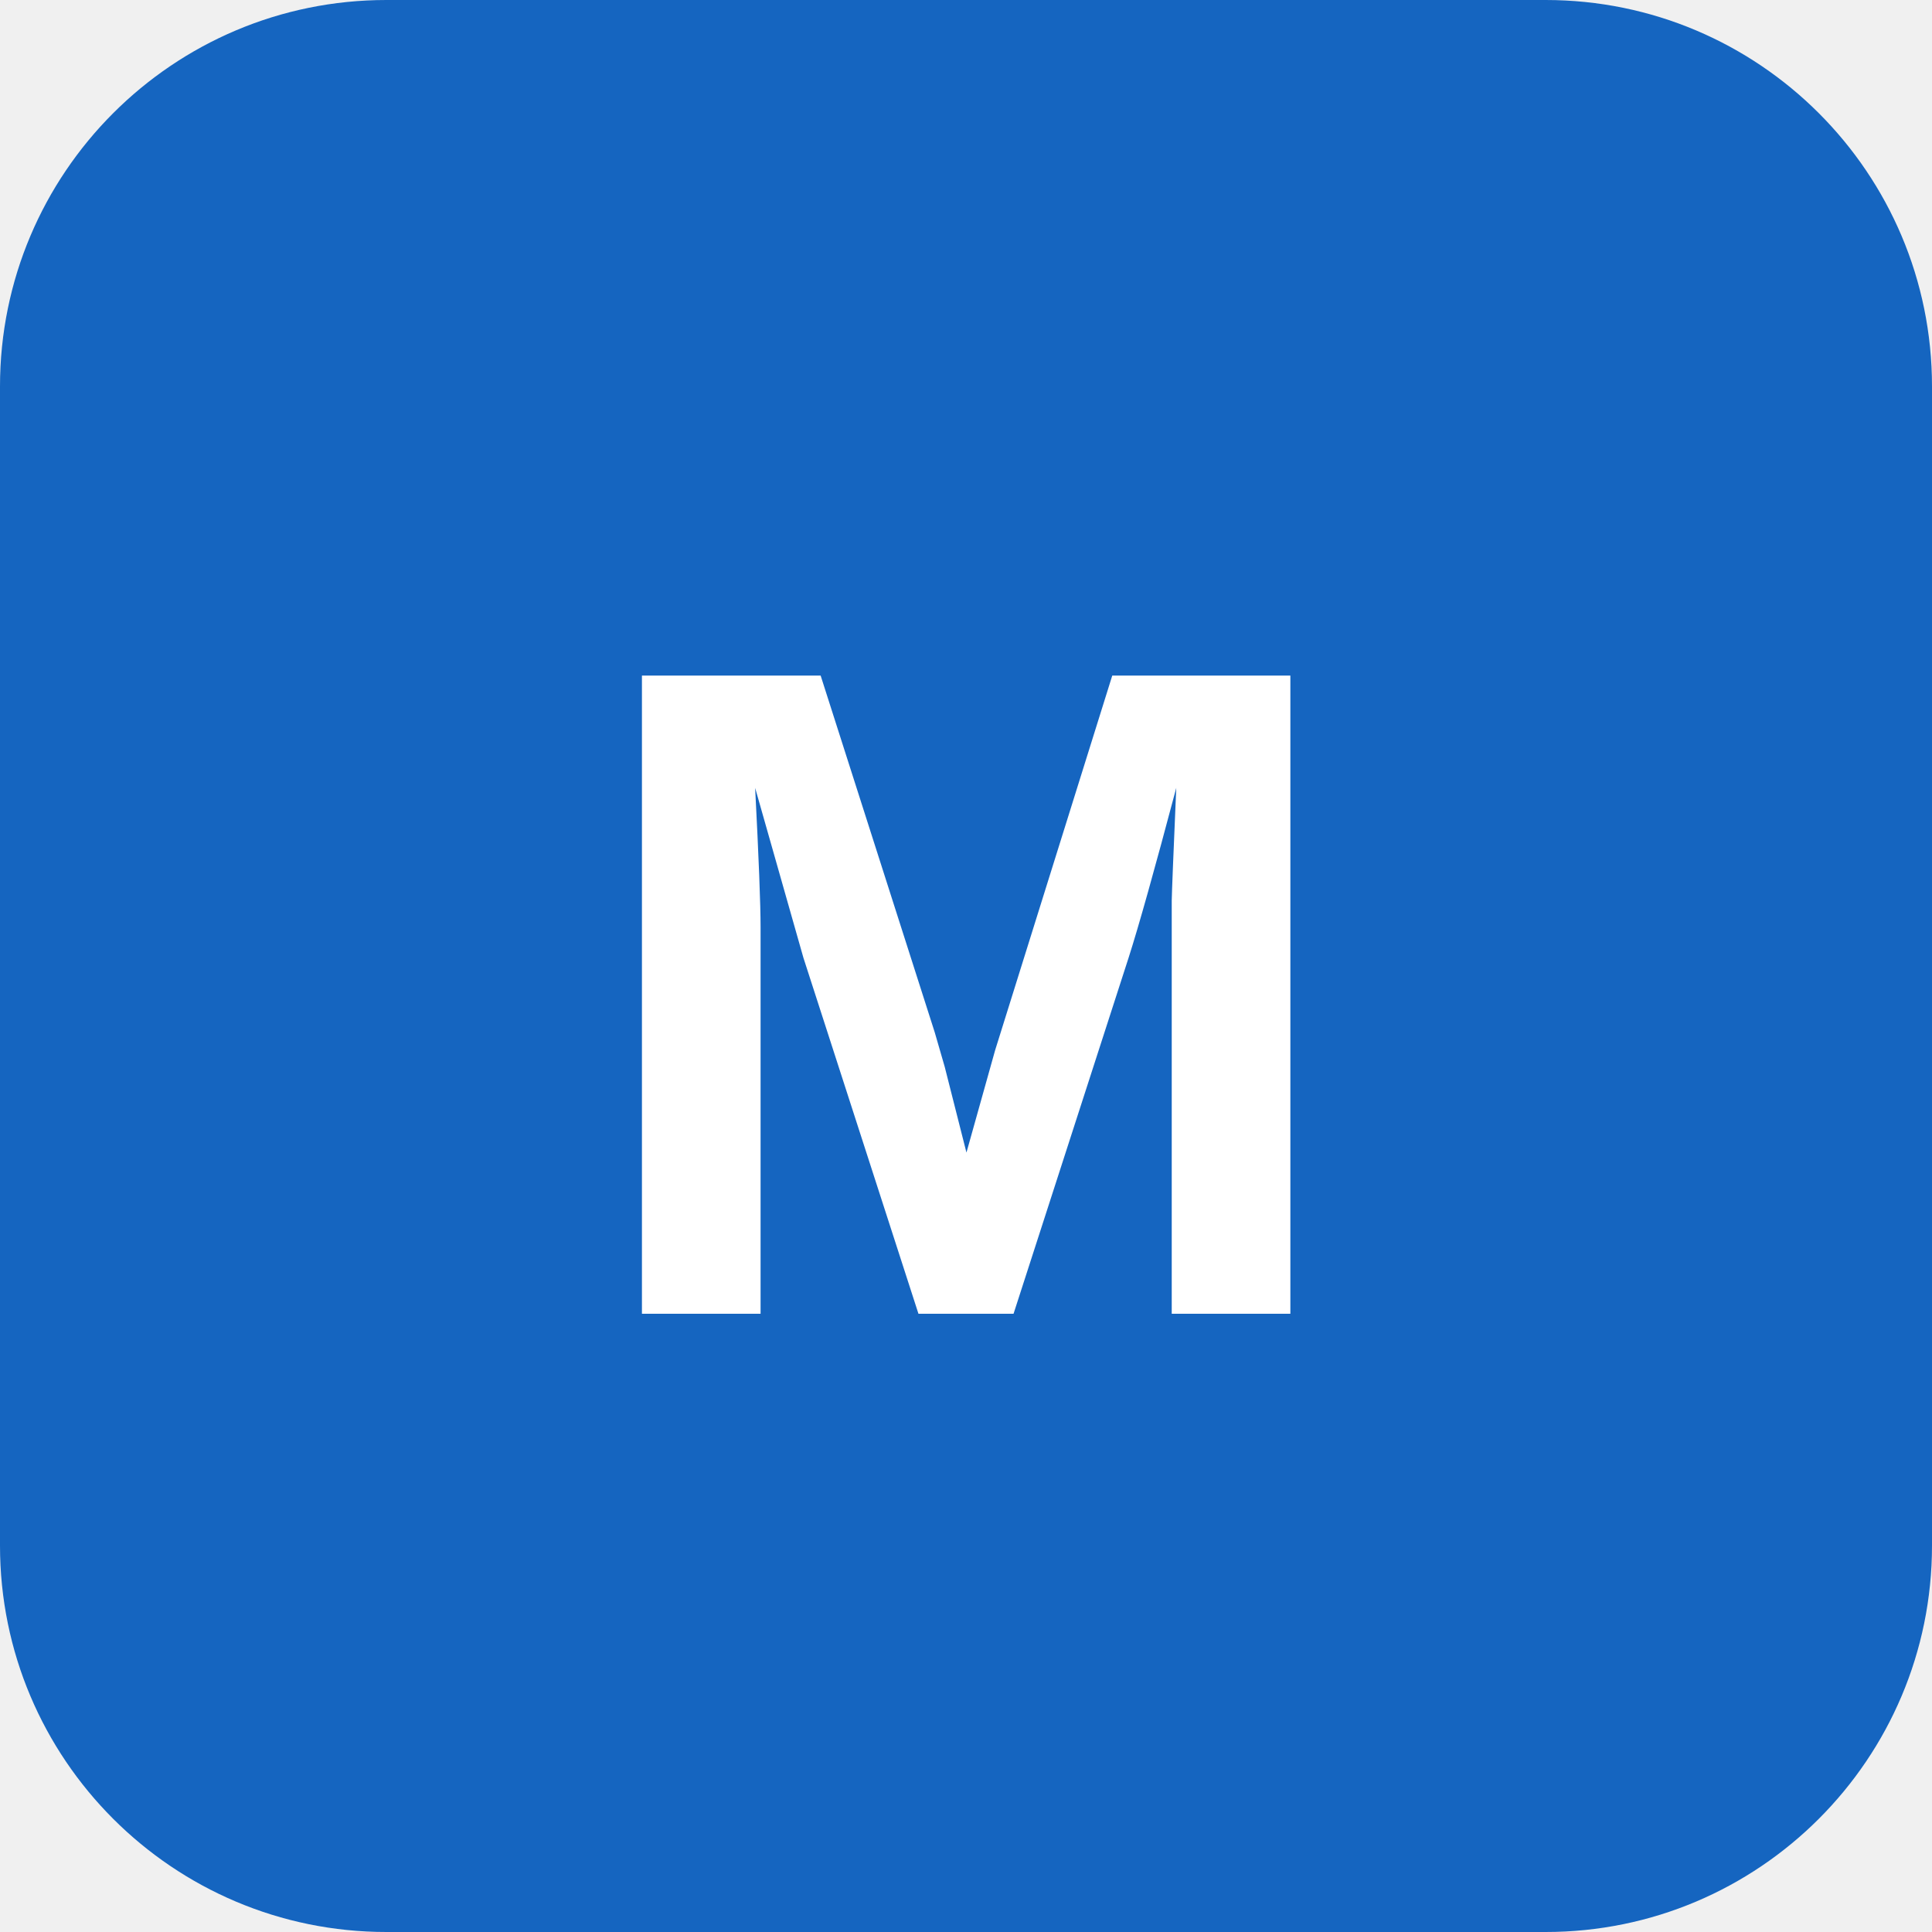
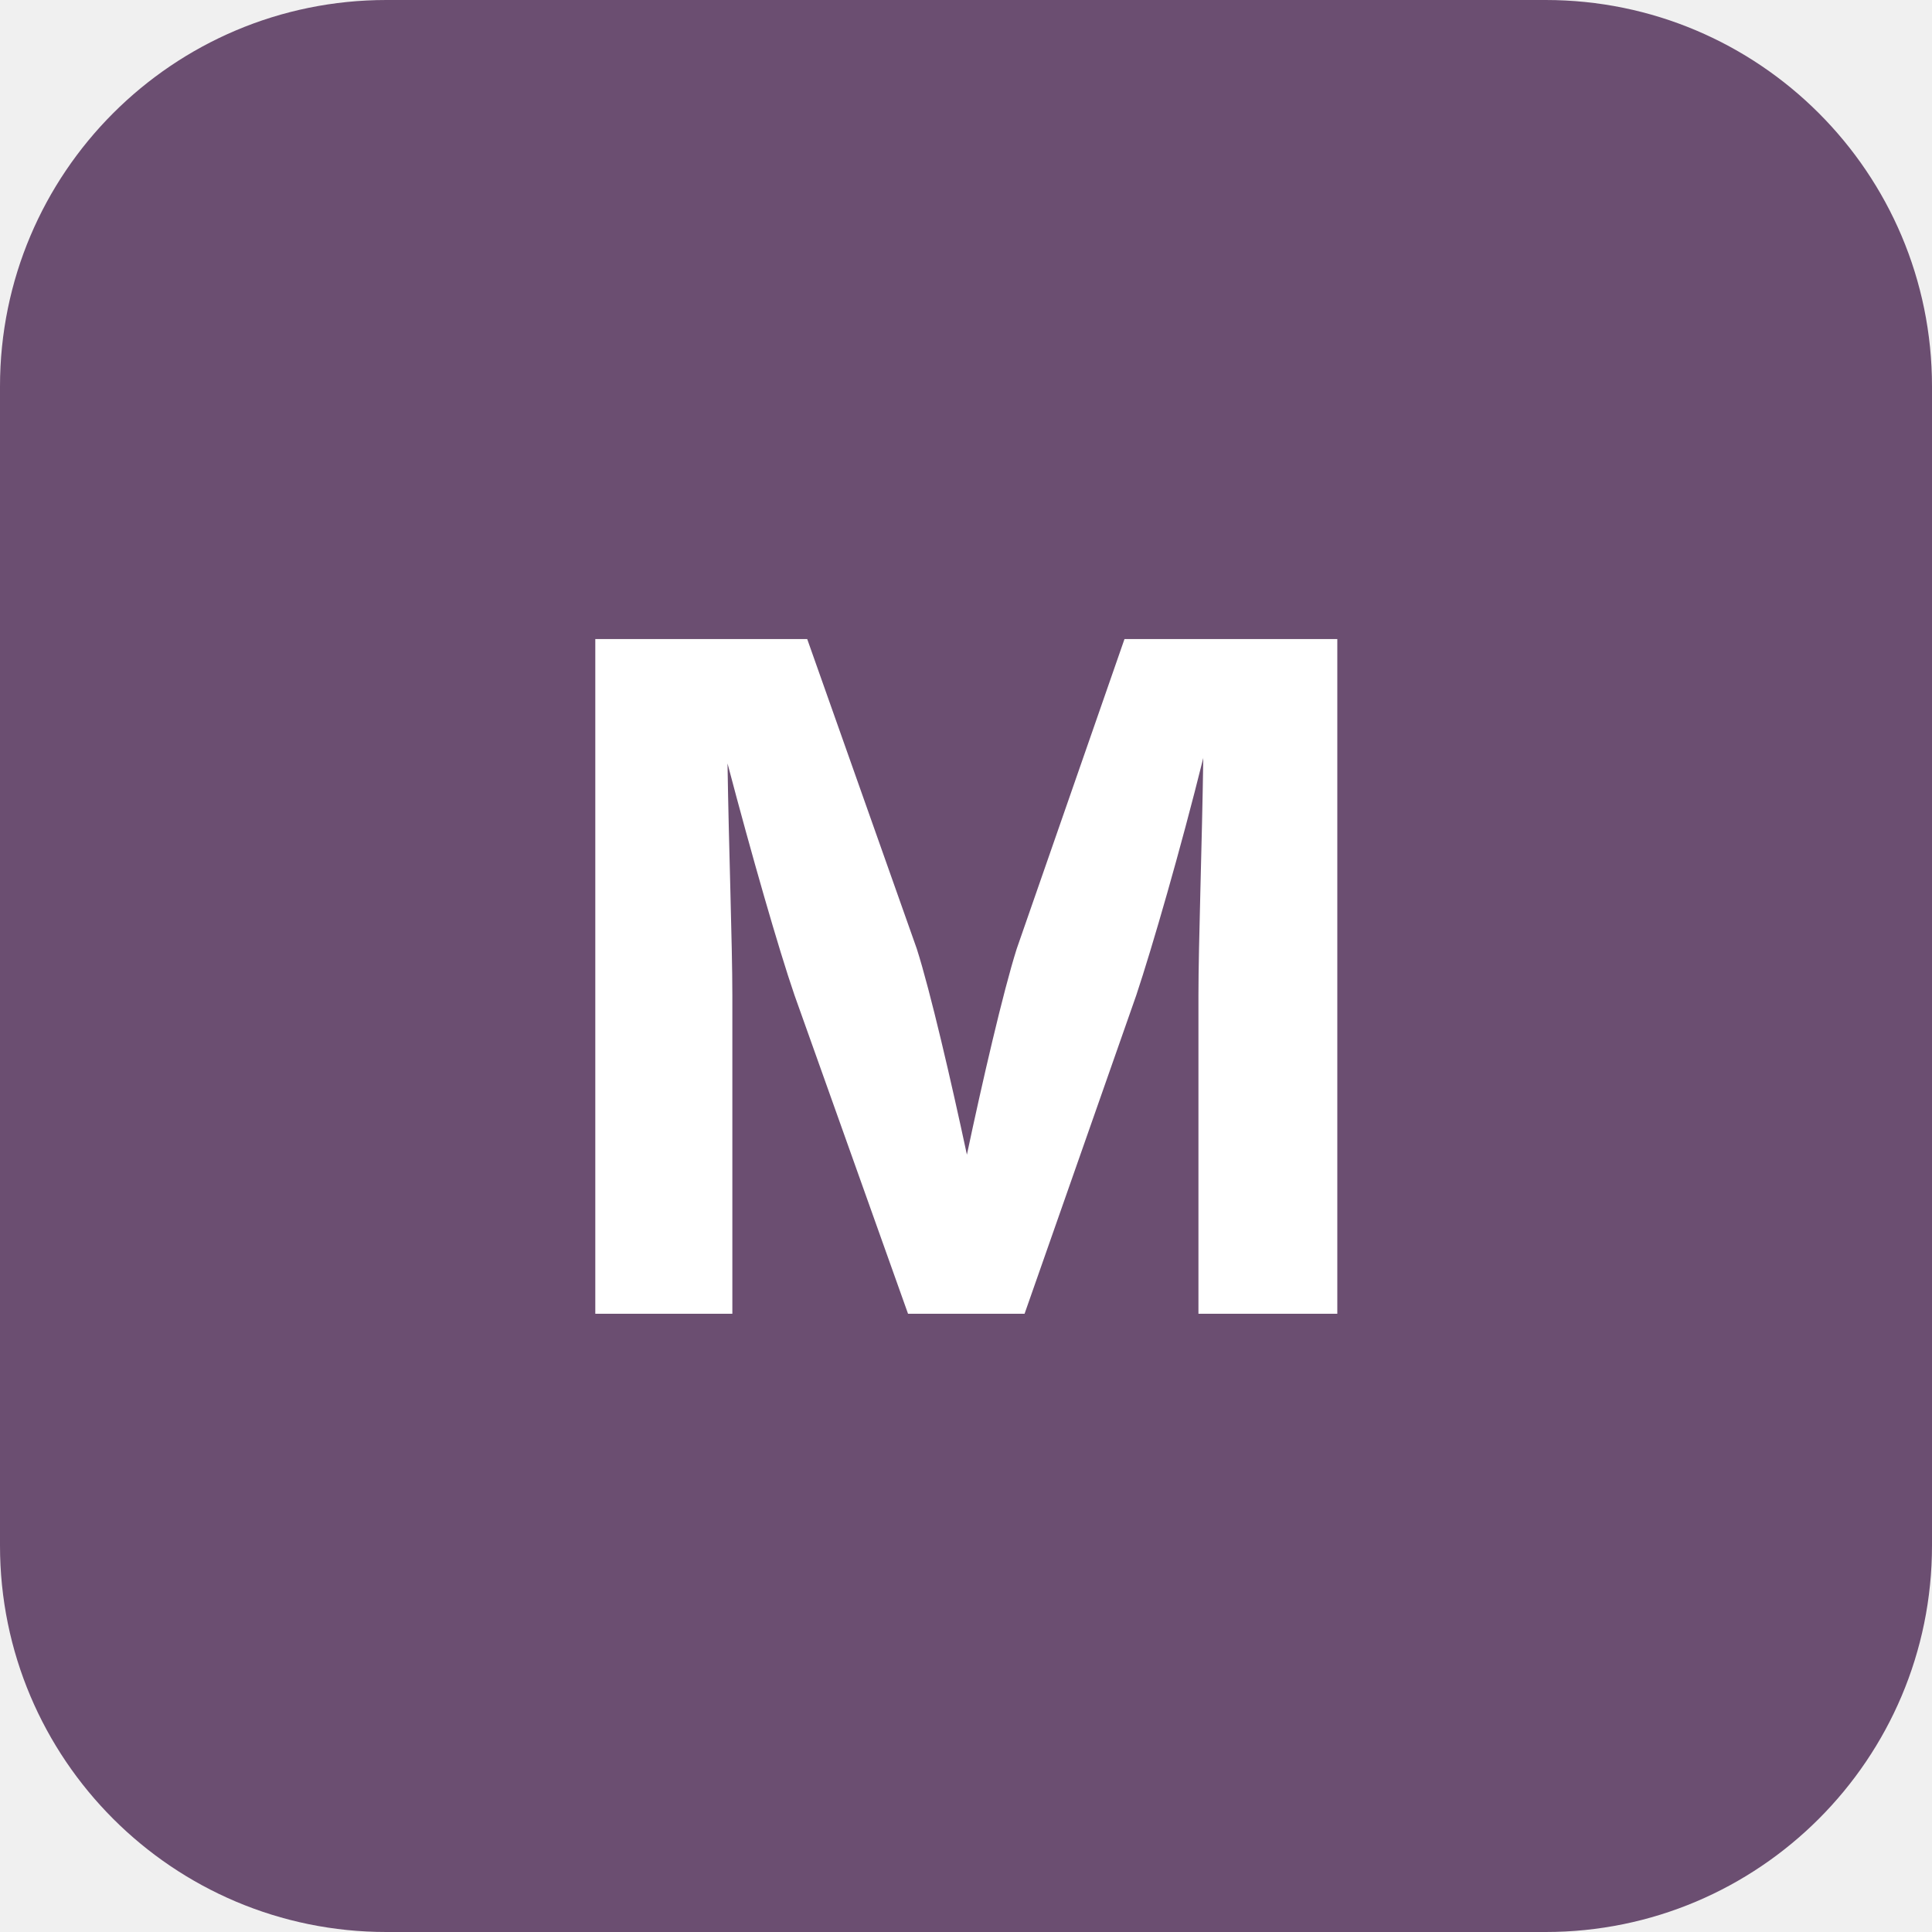
- <svg xmlns="http://www.w3.org/2000/svg" viewBox="0 0 100 100">
-   <rect width="100" height="100" rx="20" fill="#1565c0" />
-   <text x="50" y="68" font-family="Arial, sans-serif" font-size="48" font-weight="bold" fill="white" text-anchor="middle">M</text>
+ <svg xmlns="http://www.w3.org/2000/svg" viewBox="0 0 100 100" role="img" aria-label="MITA Self-Assessment Tool">
+   <rect width="100" height="100" rx="20" fill="#6B4E71" />
+   <text x="50" y="68" font-family="Inter, Helvetica, Arial, sans-serif" font-size="48" font-weight="bold" fill="#FFFFFF" text-anchor="middle">M</text>
</svg>
